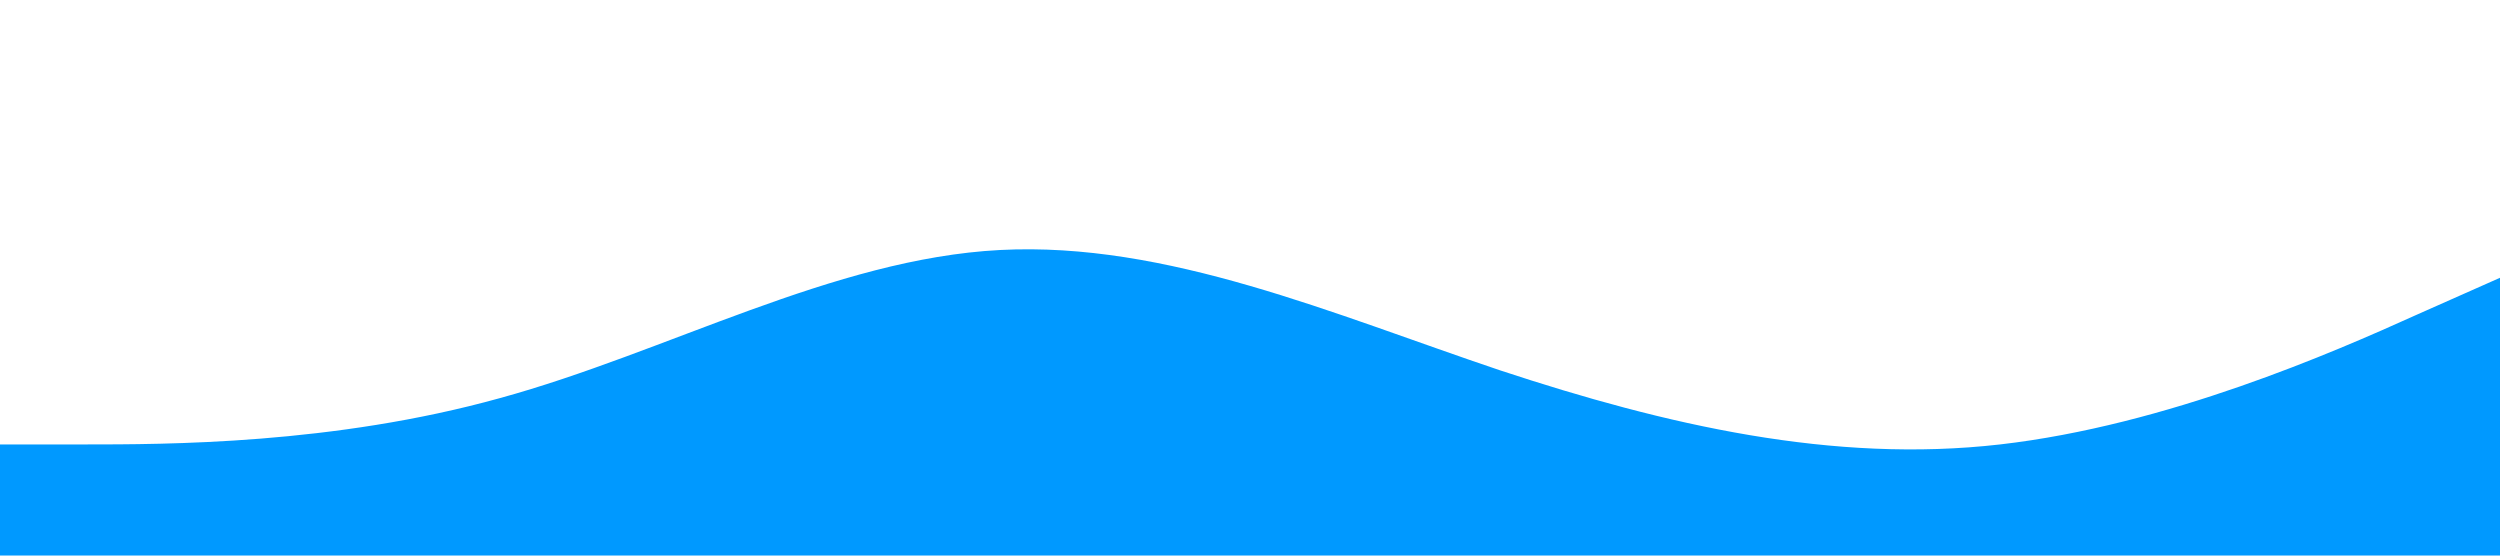
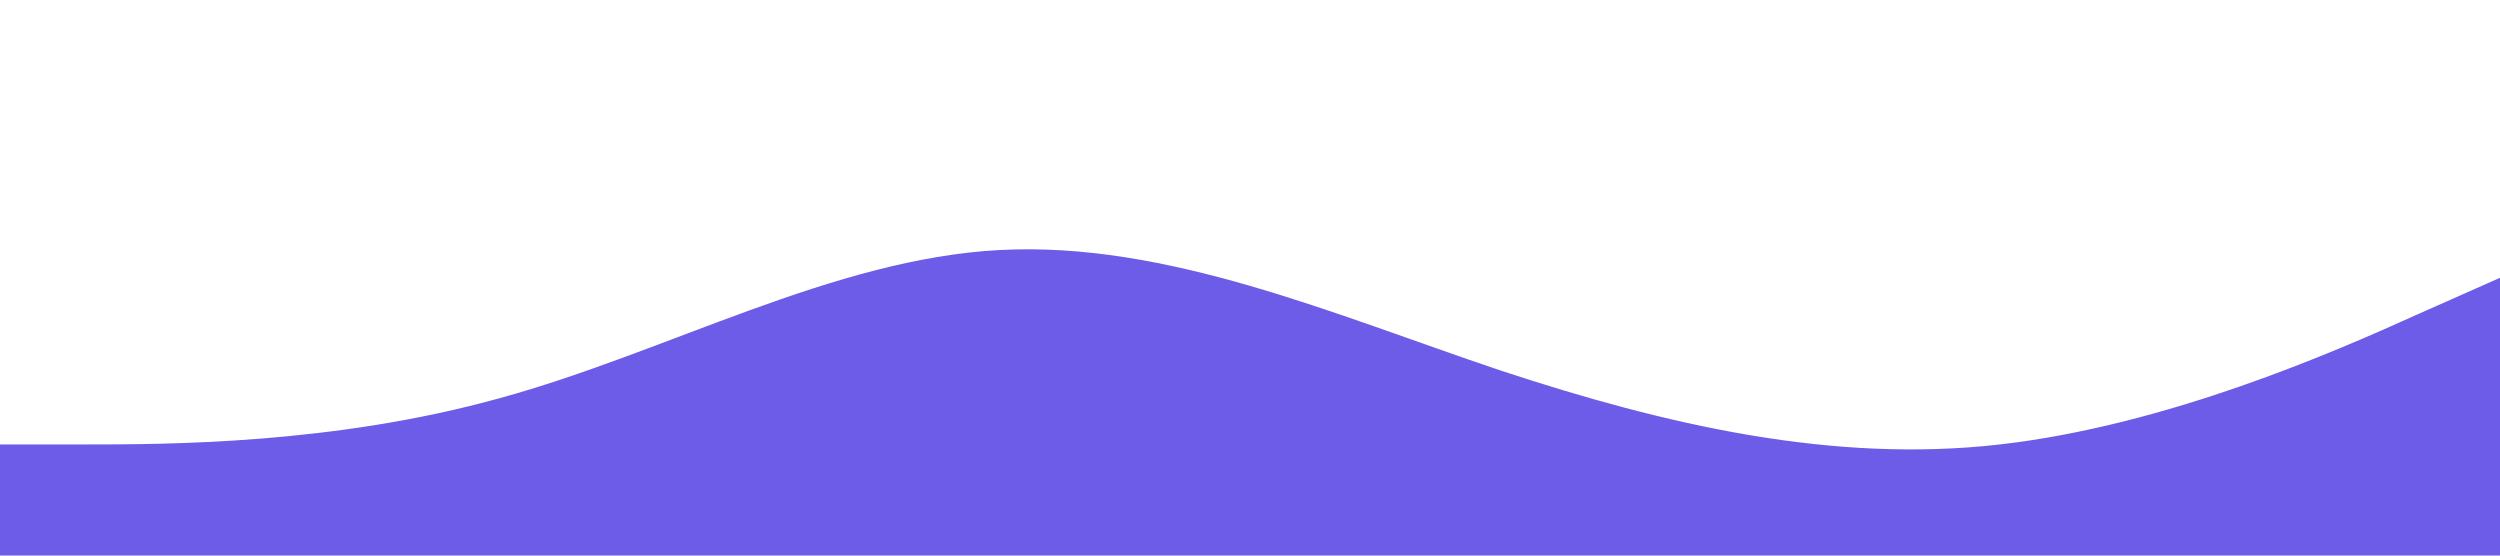
<svg xmlns="http://www.w3.org/2000/svg" viewBox="0 0 1440 320">
-   <path fill="#0099ff" fill-opacity="1" d="M0,256L48,256C96,256,192,256,288,229.3C384,203,480,149,576,144C672,139,768,181,864,213.3C960,245,1056,267,1152,256C1248,245,1344,203,1392,181.3L1440,160L1440,320L1392,320C1344,320,1248,320,1152,320C1056,320,960,320,864,320C768,320,672,320,576,320C480,320,384,320,288,320C192,320,96,320,48,320L0,320Z" />
+   <path fill="#6c5ce7" fill-opacity="1" d="M0,256L48,256C96,256,192,256,288,229.3C384,203,480,149,576,144C672,139,768,181,864,213.3C960,245,1056,267,1152,256C1248,245,1344,203,1392,181.3L1440,160L1440,320L1392,320C1344,320,1248,320,1152,320C1056,320,960,320,864,320C768,320,672,320,576,320C480,320,384,320,288,320C192,320,96,320,48,320L0,320Z" />
</svg>
